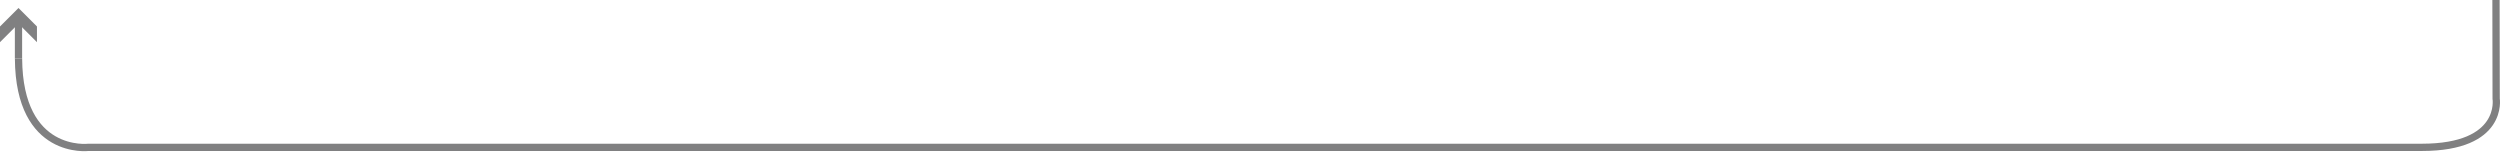
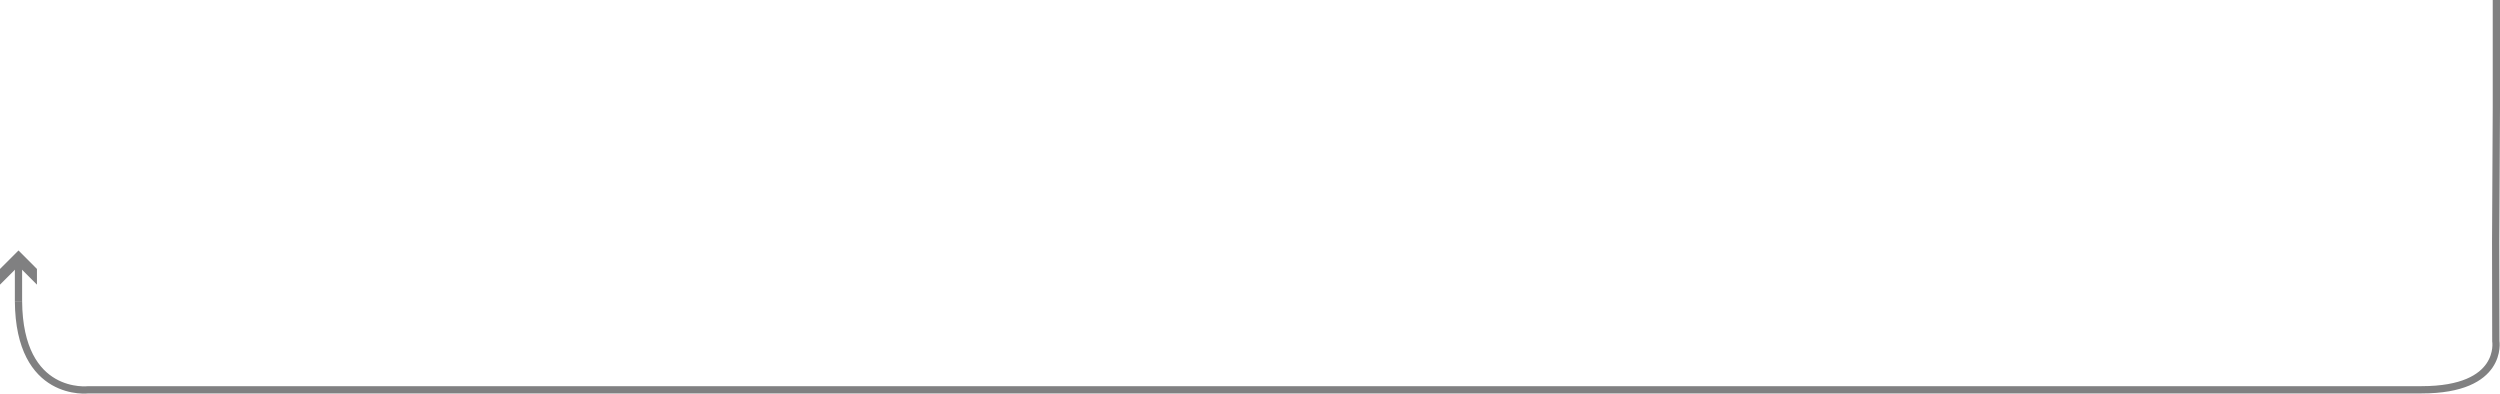
- <svg xmlns="http://www.w3.org/2000/svg" viewBox="0 0 928.75 56.16">
+ <svg xmlns="http://www.w3.org/2000/svg" viewBox="0 0 928.87 146.25">
  <defs>
    <style>.cls-1{fill:none;stroke:#808081;stroke-miterlimit:10;stroke-width:2.7px;}.cls-2{fill:#808081;}</style>
  </defs>
  <g id="Layer_2" data-name="Layer 2">
    <g id="Layer_9" data-name="Layer 9">
-       <path class="cls-1" d="M927.26,0l.06,36.63s3,18.11-27.59,18.11H32.88s-25.77,3.17-26-32.95" />
-       <line class="cls-1" x1="6.87" y1="7.6" x2="6.87" y2="21.79" />
-       <polygon class="cls-2" points="0 15.67 6.87 8.8 13.73 15.67 13.73 9.84 6.87 2.97 0 9.84 0 15.67" />
+       <path class="cls-1" d="M6.87,111.88c.25,36.11,26,32.95,26,32.95H899.73c30.61,0,27.59-18.11,27.59-18.11l-.06-36.63.26-50.27V0" />
+       <line class="cls-1" x1="6.87" y1="97.69" x2="6.87" y2="111.88" />
+       <polygon class="cls-2" points="0 105.76 6.87 98.89 13.73 105.76 13.73 99.93 6.87 93.06 0 99.93 0 105.76" />
    </g>
  </g>
</svg>
